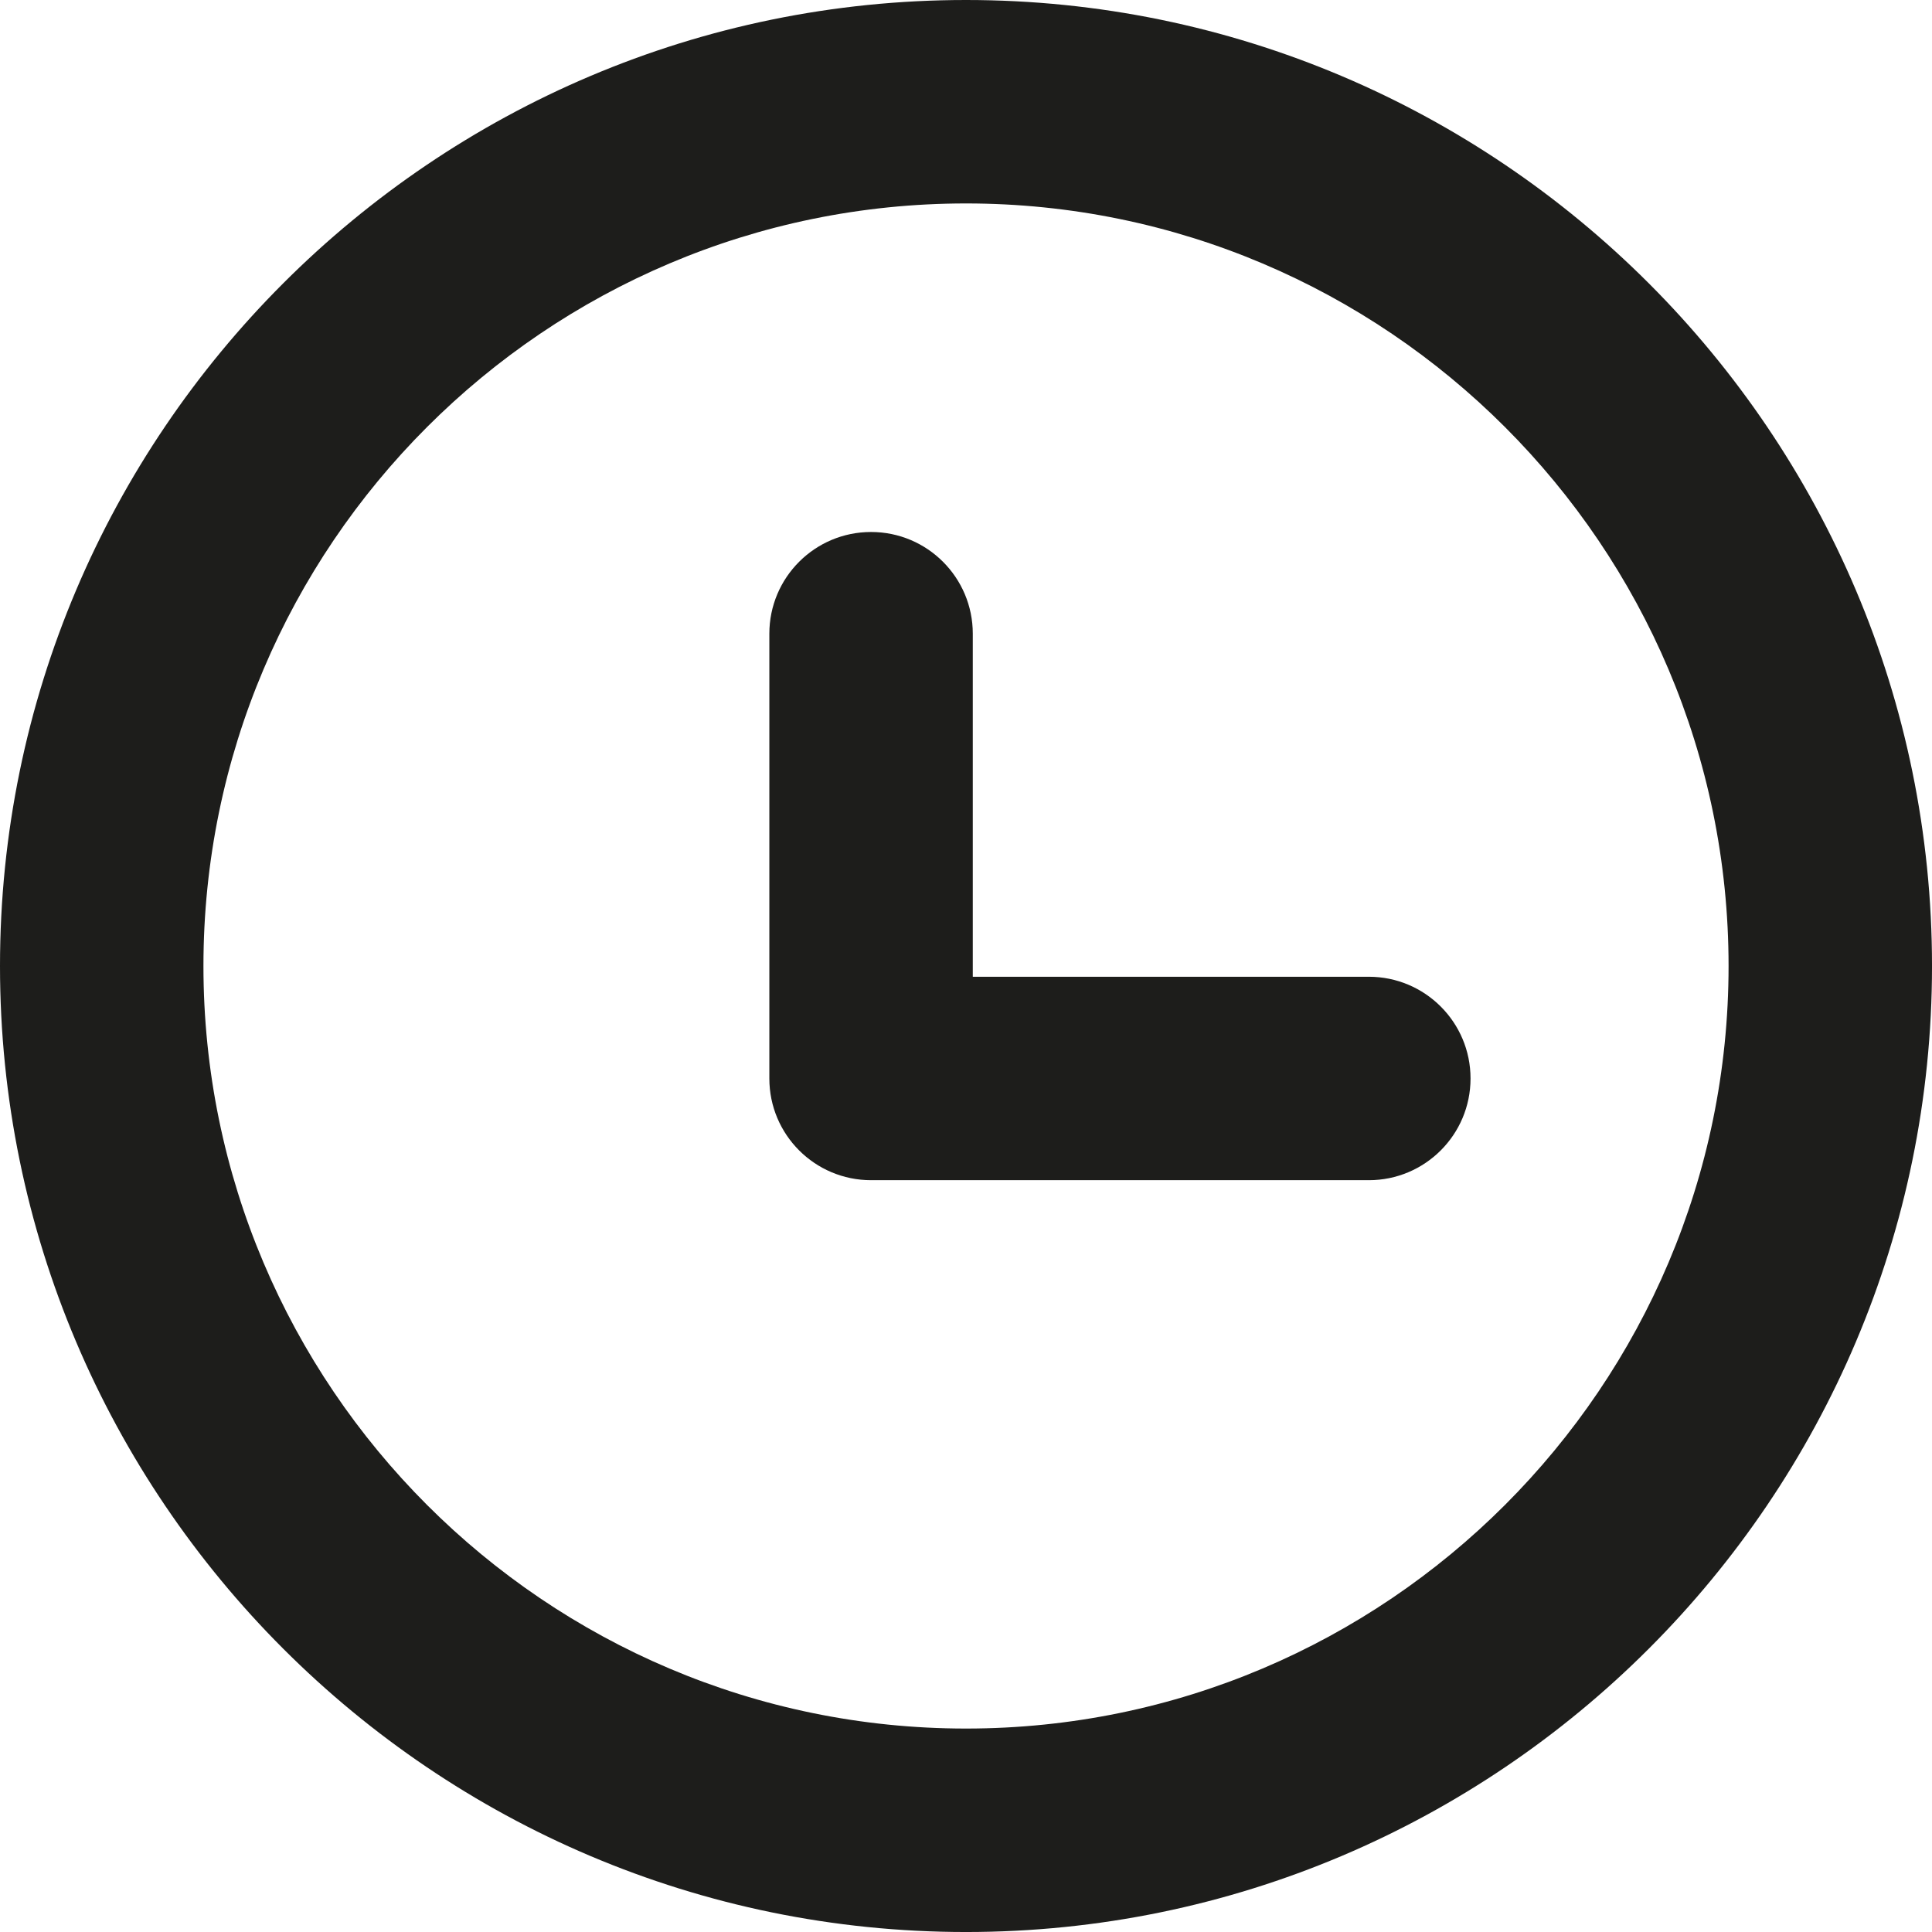
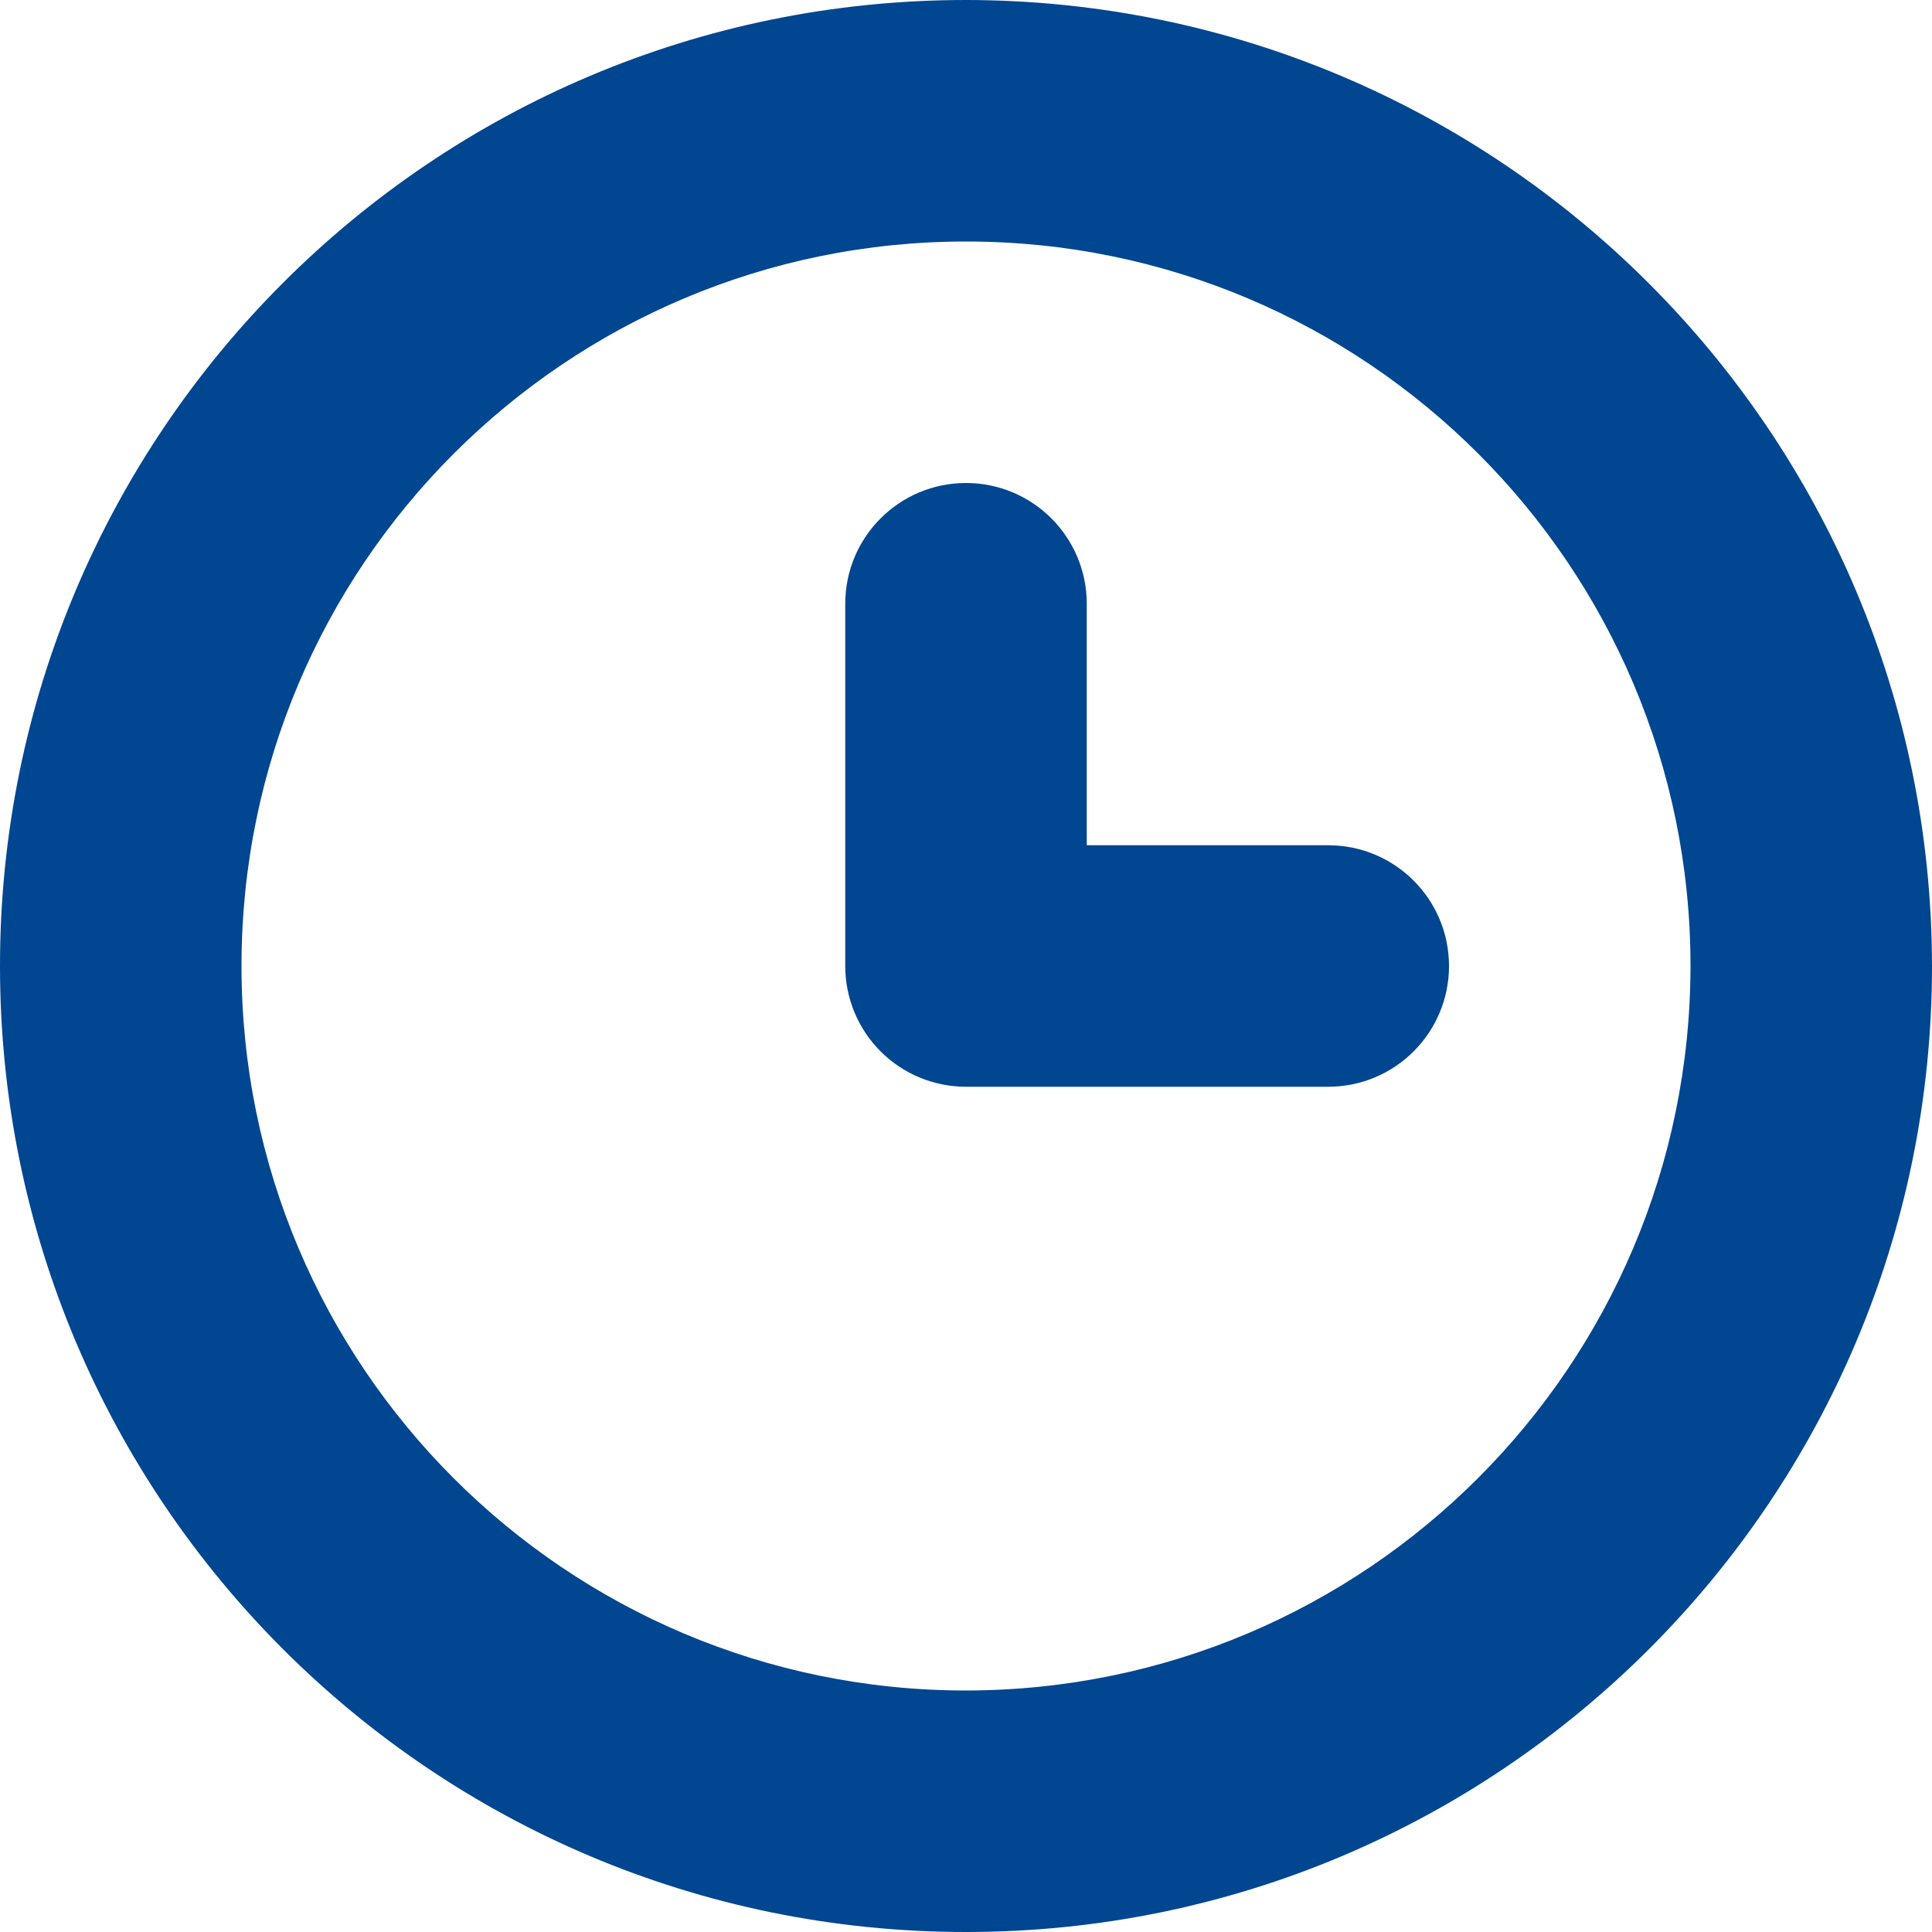
- <svg xmlns="http://www.w3.org/2000/svg" height="800px" width="800px" version="1.1" id="Capa_1" viewBox="0 0 142.447 142.447" xml:space="preserve">
+ <svg xmlns="http://www.w3.org/2000/svg" fill="#004690" width="800px" height="800px" viewBox="0 0 96 96">
  <g>
-     <path style="fill:#1D1D1B;" d="M71.224,0C31.951,0,0,31.951,0,71.224s31.951,71.224,71.224,71.224s71.224-31.951,71.224-71.224   S110.496,0,71.224,0z M71.224,127.447C40.222,127.447,15,102.226,15,71.224S40.222,15,71.224,15s56.224,25.222,56.224,56.224   S102.226,127.447,71.224,127.447z" />
-     <path style="fill:#1D1D1B;" d="M100.923,72.016H71.724V46.724c0-4.143-3.357-7.5-7.5-7.5s-7.5,3.357-7.5,7.5v32.792   c0,4.143,3.357,7.5,7.5,7.5h36.699c4.143,0,7.5-3.357,7.5-7.5S105.065,72.016,100.923,72.016z" />
+     <path d="M48,0A48,48,0,1,0,96,48,48.055,48.055,0,0,0,48,0Zm0,84A36,36,0,1,1,84,48,36.039,36.039,0,0,1,48,84Z" />
+     <path d="M66,42H54V30a6,6,0,0,0-12,0V48a5.997,5.997,0,0,0,6,6H66a6,6,0,0,0,0-12Z" />
  </g>
</svg>
